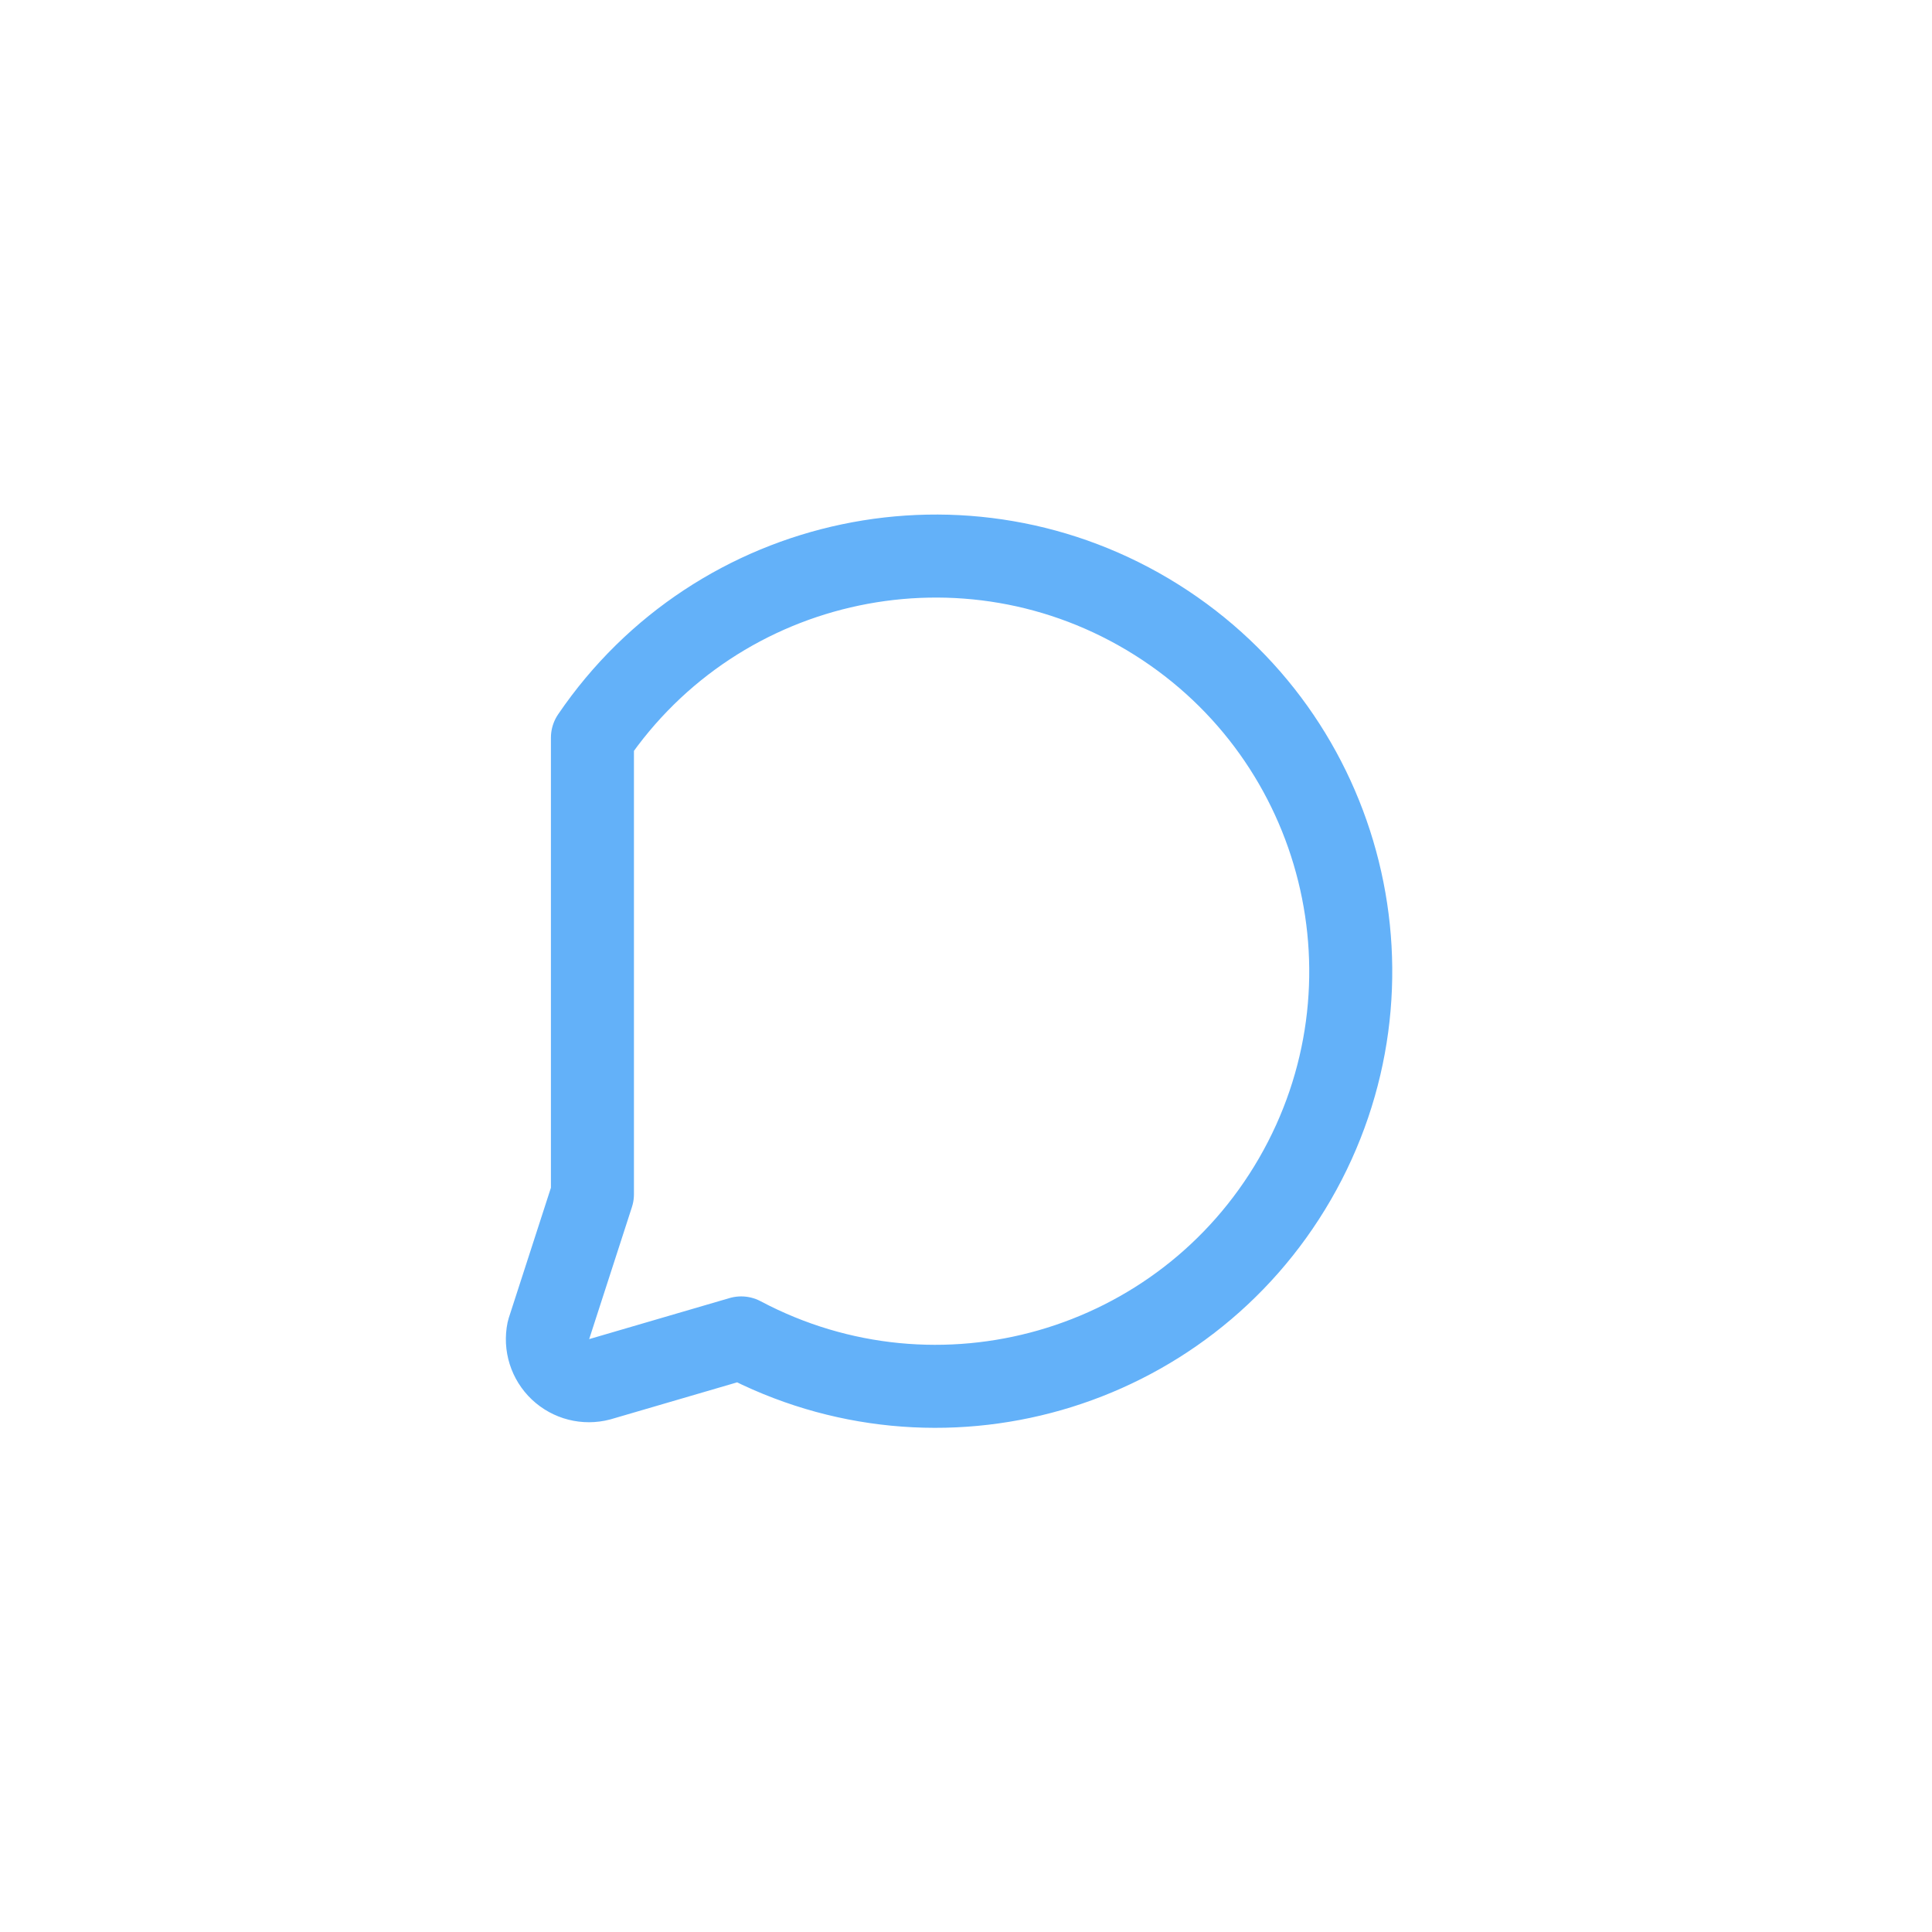
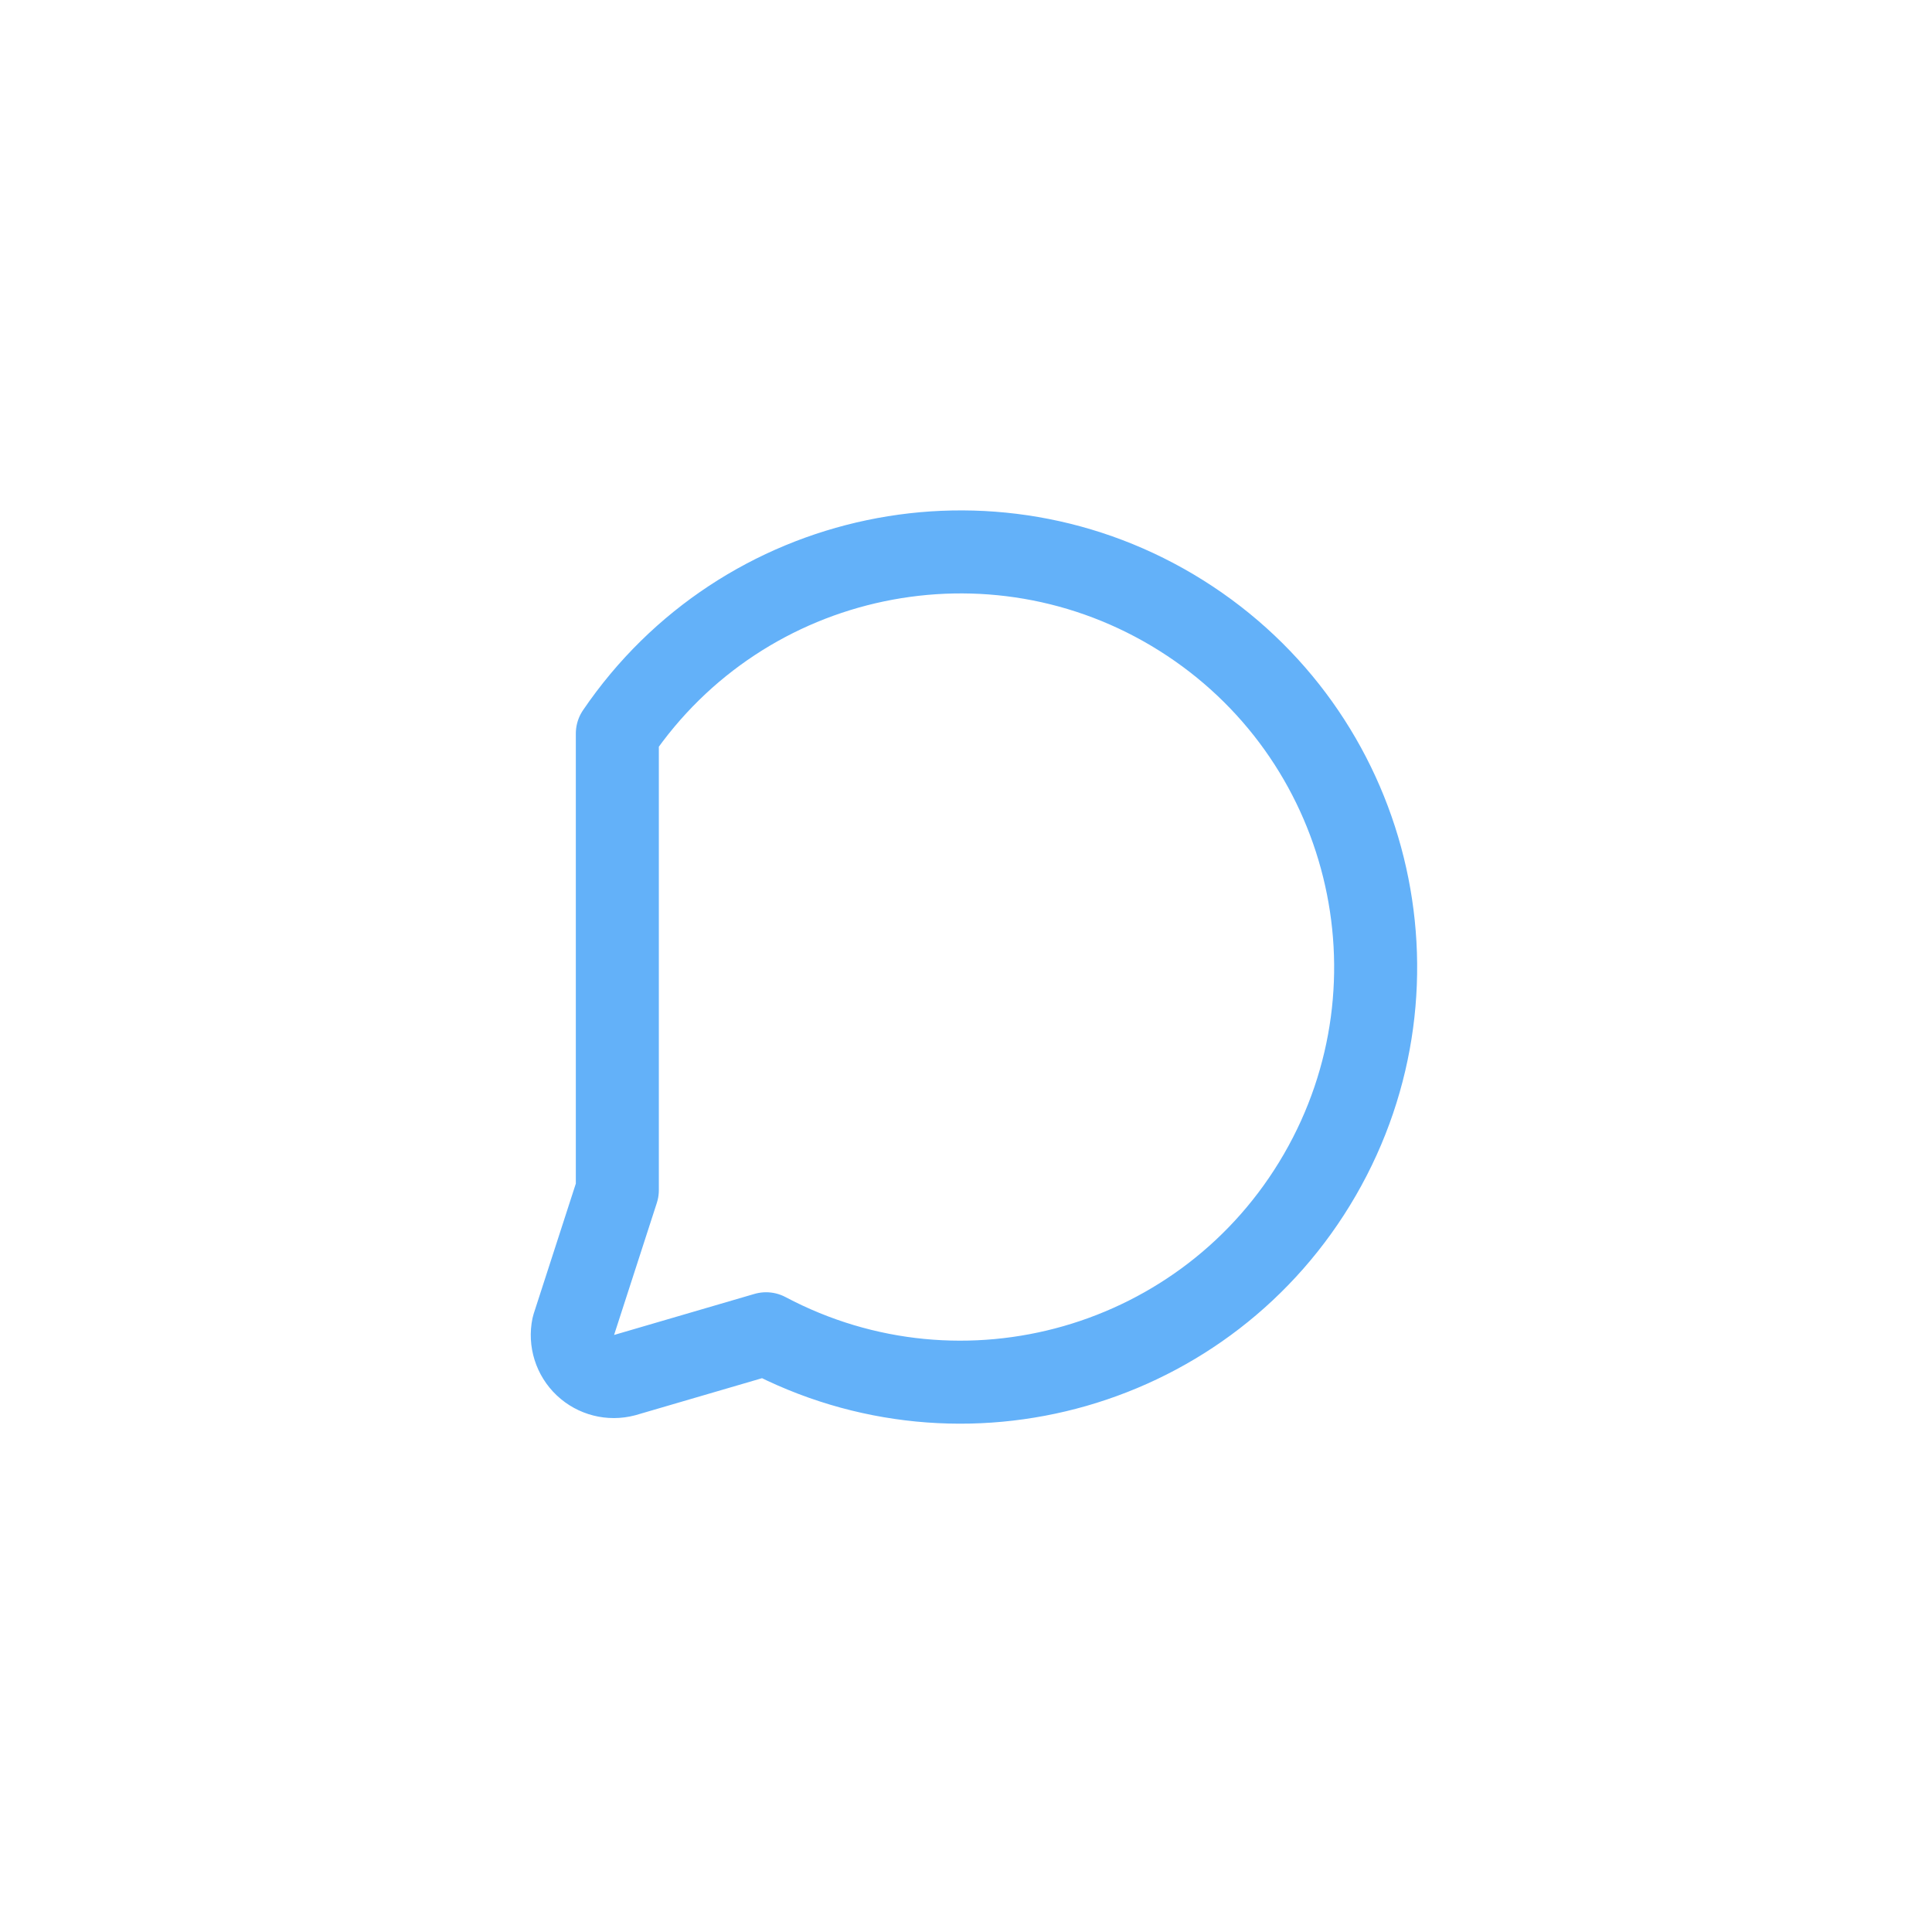
<svg xmlns="http://www.w3.org/2000/svg" width="1024" height="1024" viewBox="0 0 1024 1024">
  <g transform="translate(248 248) scale(22)" fill="none" stroke="#63b1f9" stroke-width="2" stroke-linecap="round" stroke-linejoin="round">
-     <path d="m3 17.5-1.065 3.29a1 1 0 001.236 1.168l3.413-.998A10 10 0 103 6.5z" />
+     <path d="m3.6 17.4-1.065 3.29a1 1 0 001.236 1.168l3.413-.998A10 10 0 103.6 6.4z" />
  </g>
</svg>
